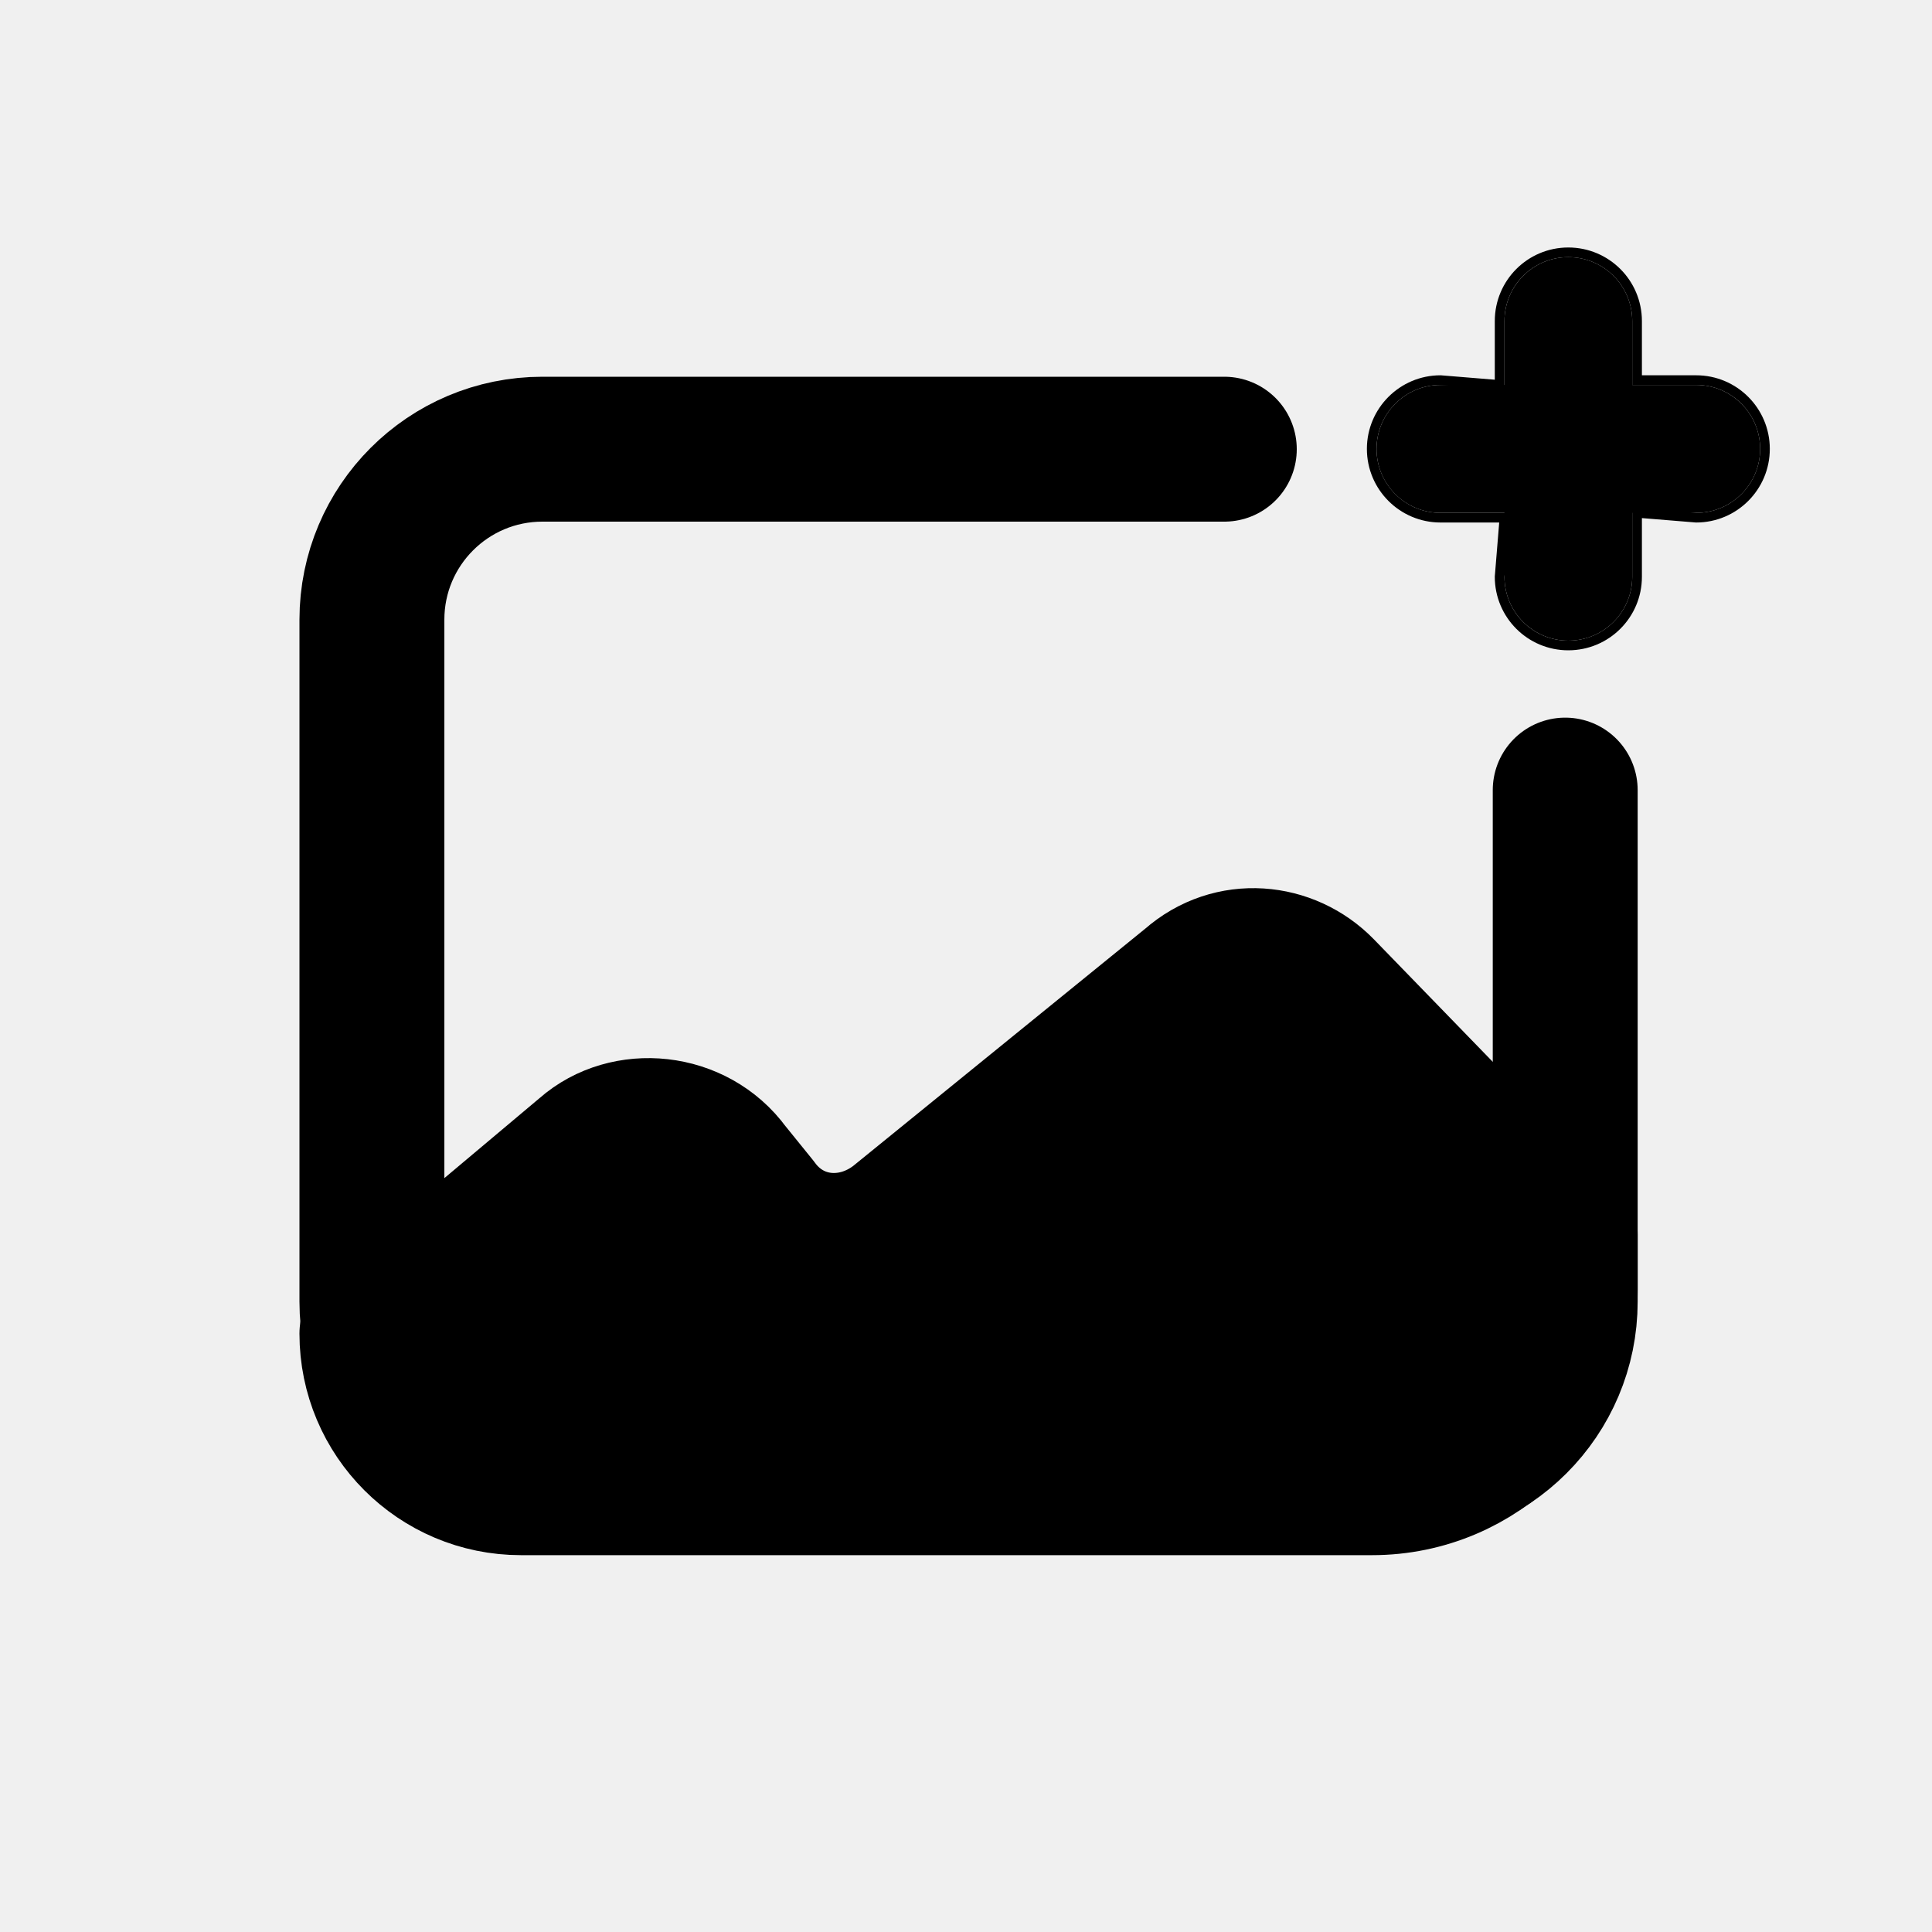
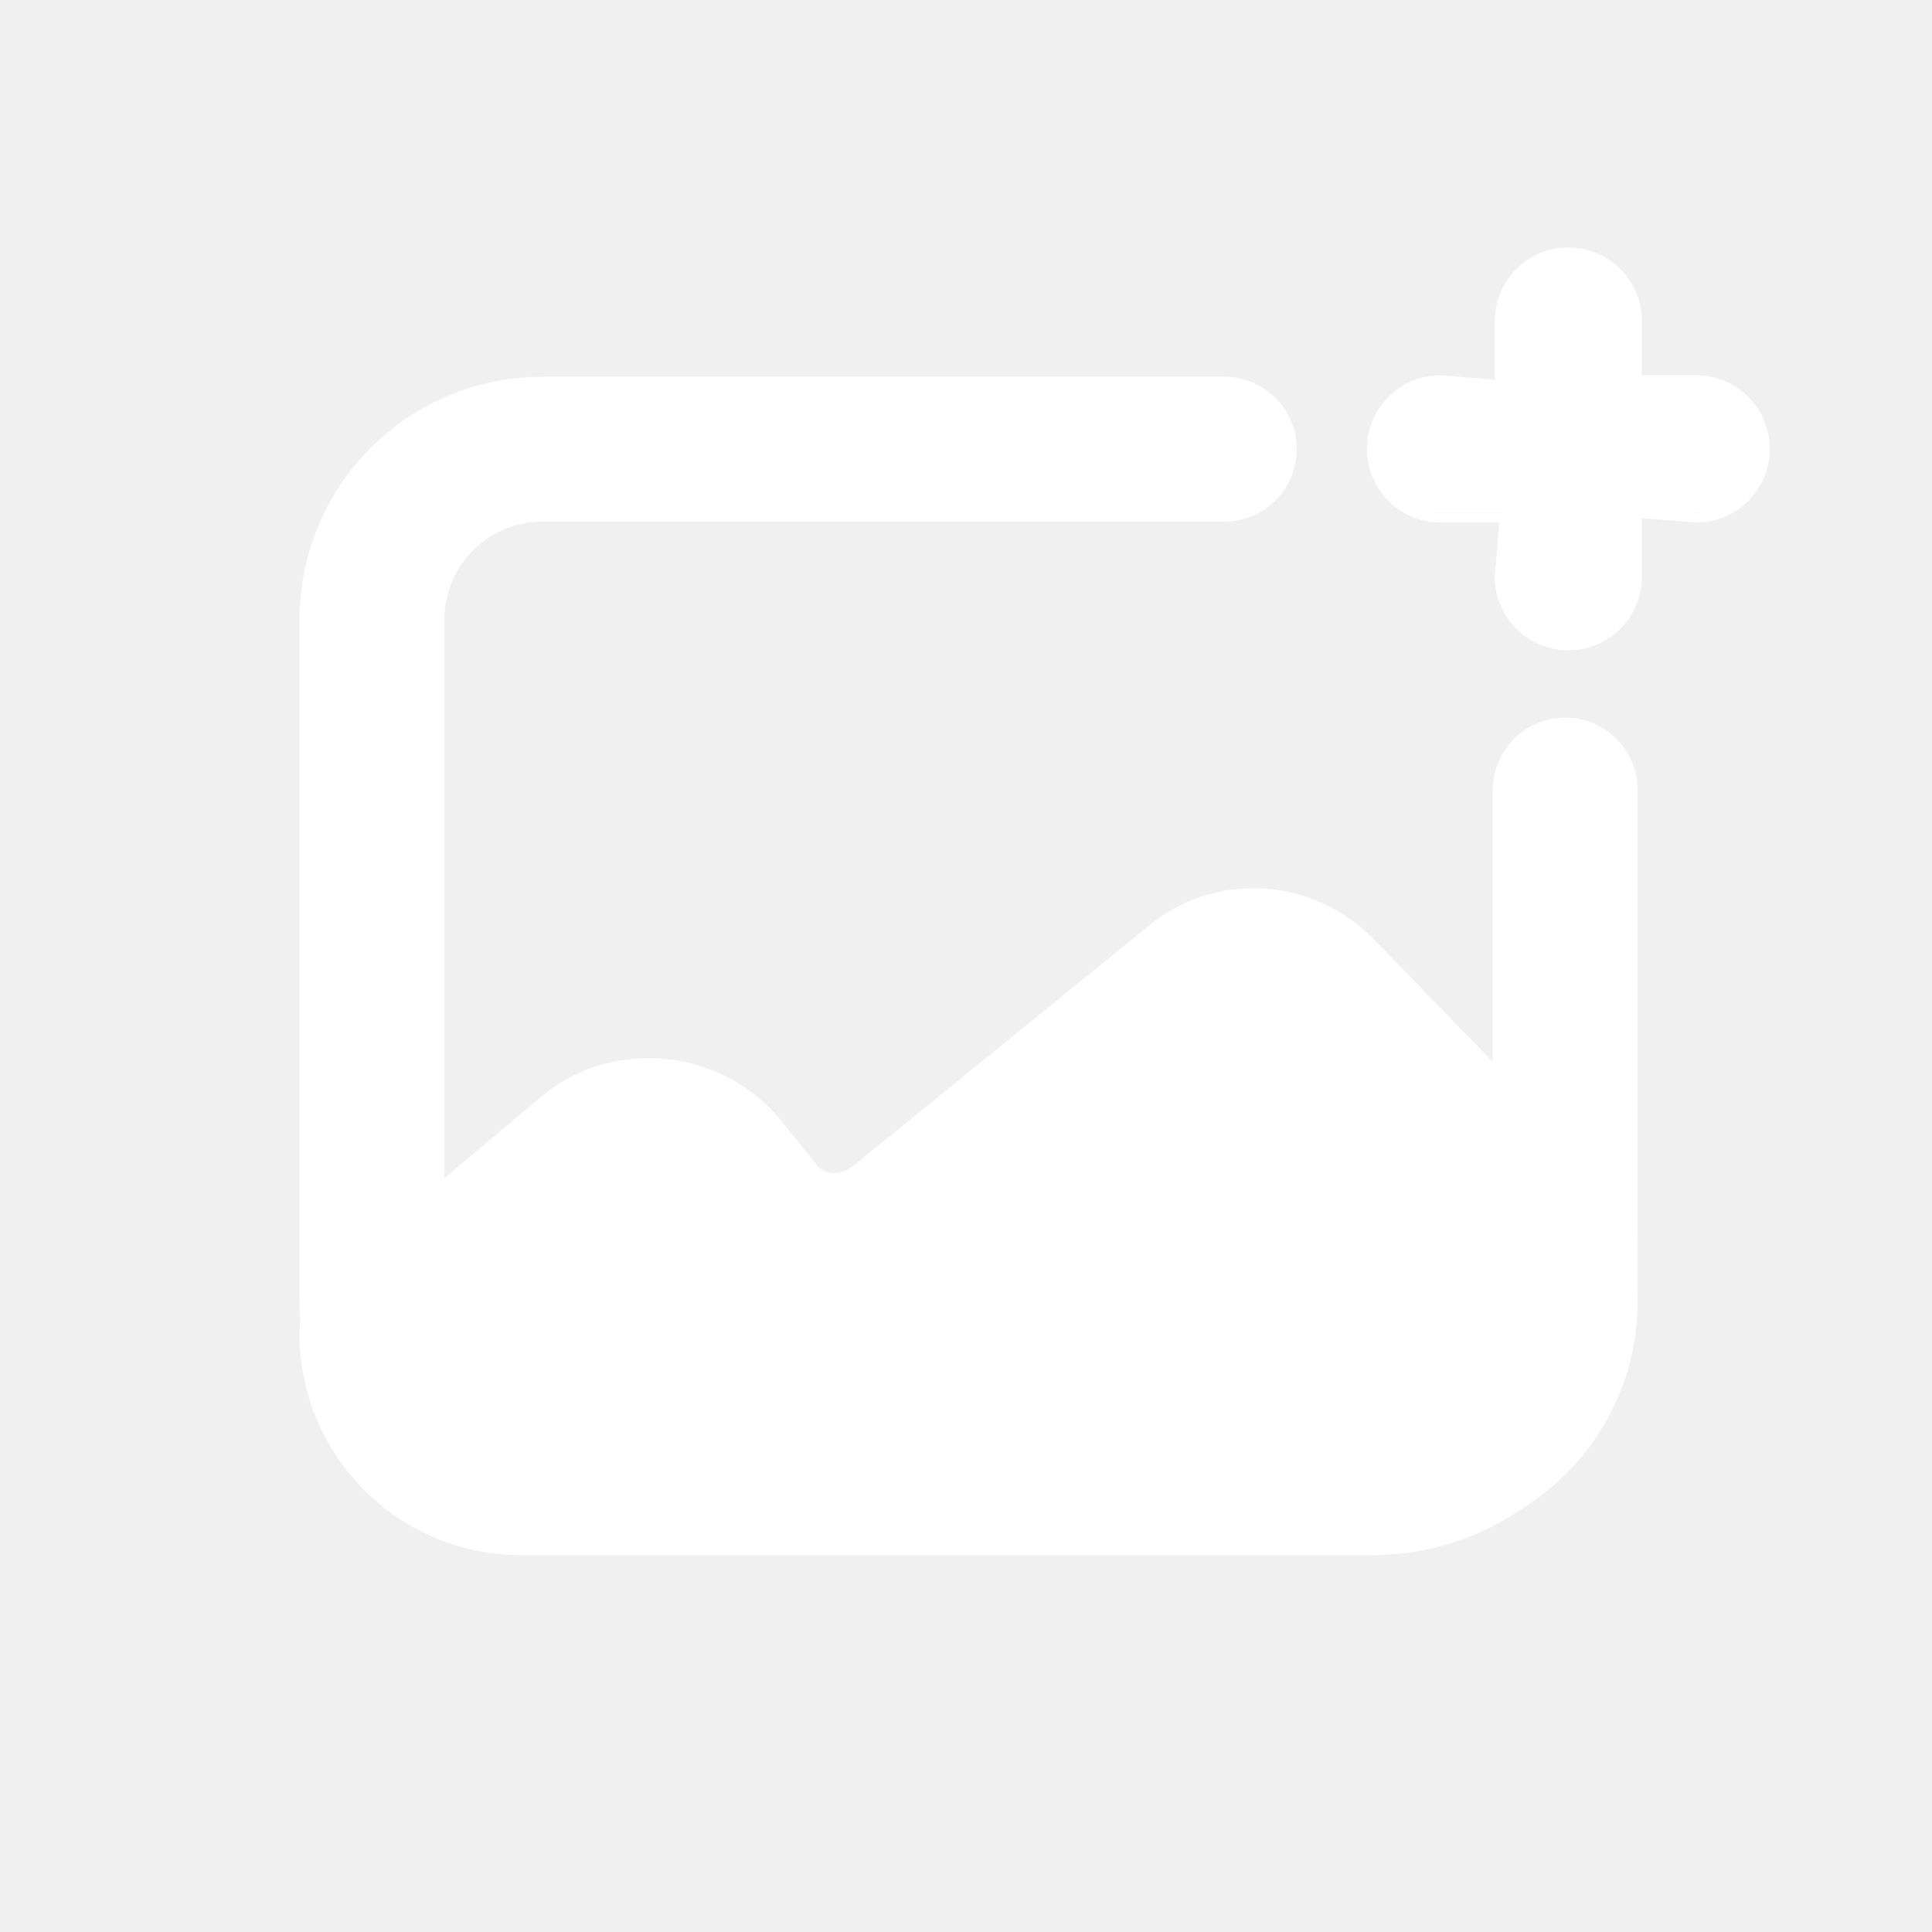
- <svg xmlns="http://www.w3.org/2000/svg" width="20px" height="20px" viewBox="0 0 20 20" version="1.1">
-   <g stroke="none" stroke-width="1" fill="none" fill-rule="evenodd">
-     <g>
-       <g transform="translate(3.85, 4.65)" stroke="currentColor" stroke-linecap="round" stroke-width="1.5">
-         <path d="M12.294,8.131 L9.836,5.598 C9.484,5.236 8.899,5.175 8.489,5.537 L5.445,8.01 C4.976,8.372 4.332,8.312 3.981,7.829 L3.688,7.467 C3.337,6.985 2.635,6.924 2.225,7.286 L0,9.156 L0,9.156 C4.82683843e-16,10.008 0.691,10.699 1.543,10.699 L10.353,10.699 C11.458,10.699 12.353,9.803 12.353,8.699 L12.353,8.131 L12.294,8.131 Z" fill="currentColor" stroke-linejoin="round" />
-         <path d="M12.353,3.529 L12.353,8.824 C12.353,9.798 11.563,10.588 10.588,10.588 L1.765,10.588 C0.79,10.588 1.19356544e-16,9.798 0,8.824 L0,1.765 C-1.19356544e-16,0.79 0.79,4.61992691e-15 1.765,4.4408921e-15 L8.824,4.4408921e-15" />
+ <svg xmlns="http://www.w3.org/2000/svg" xmlns:xlink="http://www.w3.org/1999/xlink" width="20px" height="20px" viewBox="0 0 20 20" version="1.1">
+   <defs>
+     <path d="M16.897,3.985 L17.559,3.985 C17.924,3.985 18.221,4.282 18.221,4.647 C18.221,5.013 17.924,5.309 17.559,5.309 L16.897,5.309 L16.897,5.971 C16.897,6.336 16.601,6.632 16.235,6.632 C15.87,6.632 15.574,6.336 15.574,5.971 L15.574,5.309 L14.912,5.309 C14.546,5.309 14.25,5.013 14.25,4.647 C14.25,4.282 14.546,3.985 14.912,3.985 L15.574,3.985 L15.574,3.324 C15.574,2.958 15.87,2.662 16.235,2.662 C16.601,2.662 16.897,2.958 16.897,3.324 L16.897,3.985 Z" id="path-1" />
+   </defs>
+   <g id="Page-1" stroke="none" stroke-width="1" fill="none" fill-rule="evenodd">
+     <g id="backdrop-library">
+       <g id="backdrop-lib-icon" transform="translate(3.85, 4.65)" stroke="#FFFFFF" stroke-linecap="round" stroke-width="1.5">
+         <path d="M12.294,8.131 L9.836,5.598 C9.484,5.236 8.899,5.175 8.489,5.537 L5.445,8.01 C4.976,8.372 4.332,8.312 3.981,7.829 L3.688,7.467 C3.337,6.985 2.635,6.924 2.225,7.286 L0,9.156 L0,9.156 C4.82683843e-16,10.008 0.691,10.699 1.543,10.699 L10.353,10.699 C11.458,10.699 12.353,9.803 12.353,8.699 L12.353,8.131 L12.294,8.131 Z" id="Shape" fill="#FFFFFF" stroke-linejoin="round" />
+         <path d="M12.353,3.529 L12.353,8.824 C12.353,9.798 11.563,10.588 10.588,10.588 L1.765,10.588 C0.79,10.588 1.19356544e-16,9.798 0,8.824 L0,1.765 C-1.19356544e-16,0.79 0.79,4.61992691e-15 1.765,4.4408921e-15 L8.824,4.4408921e-15" id="Rectangle" />
      </g>
-       <g>
-         <path fill="currentColor" fill-rule="evenodd" d="M16.897,3.985 L17.559,3.985 C17.924,3.985 18.221,4.282 18.221,4.647 C18.221,5.013 17.924,5.309 17.559,5.309 L16.897,5.309 L16.897,5.971 C16.897,6.336 16.601,6.632 16.235,6.632 C15.87,6.632 15.574,6.336 15.574,5.971 L15.574,5.309 L14.912,5.309 C14.546,5.309 14.25,5.013 14.25,4.647 C14.25,4.282 14.546,3.985 14.912,3.985 L15.574,3.985 L15.574,3.324 C15.574,2.958 15.87,2.662 16.235,2.662 C16.601,2.662 16.897,2.958 16.897,3.324 L16.897,3.985 Z" />
-         <path stroke="currentColor" stroke-width="0.1" d="M16.947,3.935 L17.559,3.935 C17.952,3.935 18.271,4.254 18.271,4.647 C18.271,5.04 17.952,5.359 17.559,5.359 L16.947,5.309 L16.947,5.971 C16.947,6.364 16.628,6.682 16.235,6.682 C15.842,6.682 15.524,6.364 15.524,5.971 L15.574,5.359 L14.912,5.359 C14.519,5.359 14.2,5.04 14.2,4.647 C14.2,4.254 14.519,3.935 14.912,3.935 L15.524,3.985 L15.524,3.324 C15.524,2.93 15.842,2.612 16.235,2.612 C16.628,2.612 16.947,2.93 16.947,3.324 L16.947,3.935 Z" />
+       <g id="Combined-Shape">
+         <use fill="#FFFFFF" fill-rule="evenodd" xlink:href="#path-1" />
+         <path stroke="#FFFFFF" stroke-width="0.1" d="M16.947,3.935 L17.559,3.935 C17.952,3.935 18.271,4.254 18.271,4.647 C18.271,5.04 17.952,5.359 17.559,5.359 L16.947,5.309 L16.947,5.971 C16.947,6.364 16.628,6.682 16.235,6.682 C15.842,6.682 15.524,6.364 15.524,5.971 L15.574,5.359 L14.912,5.359 C14.519,5.359 14.2,5.04 14.2,4.647 C14.2,4.254 14.519,3.935 14.912,3.935 L15.524,3.985 L15.524,3.324 C15.524,2.93 15.842,2.612 16.235,2.612 C16.628,2.612 16.947,2.93 16.947,3.324 L16.947,3.935 Z" />
      </g>
    </g>
  </g>
</svg>
